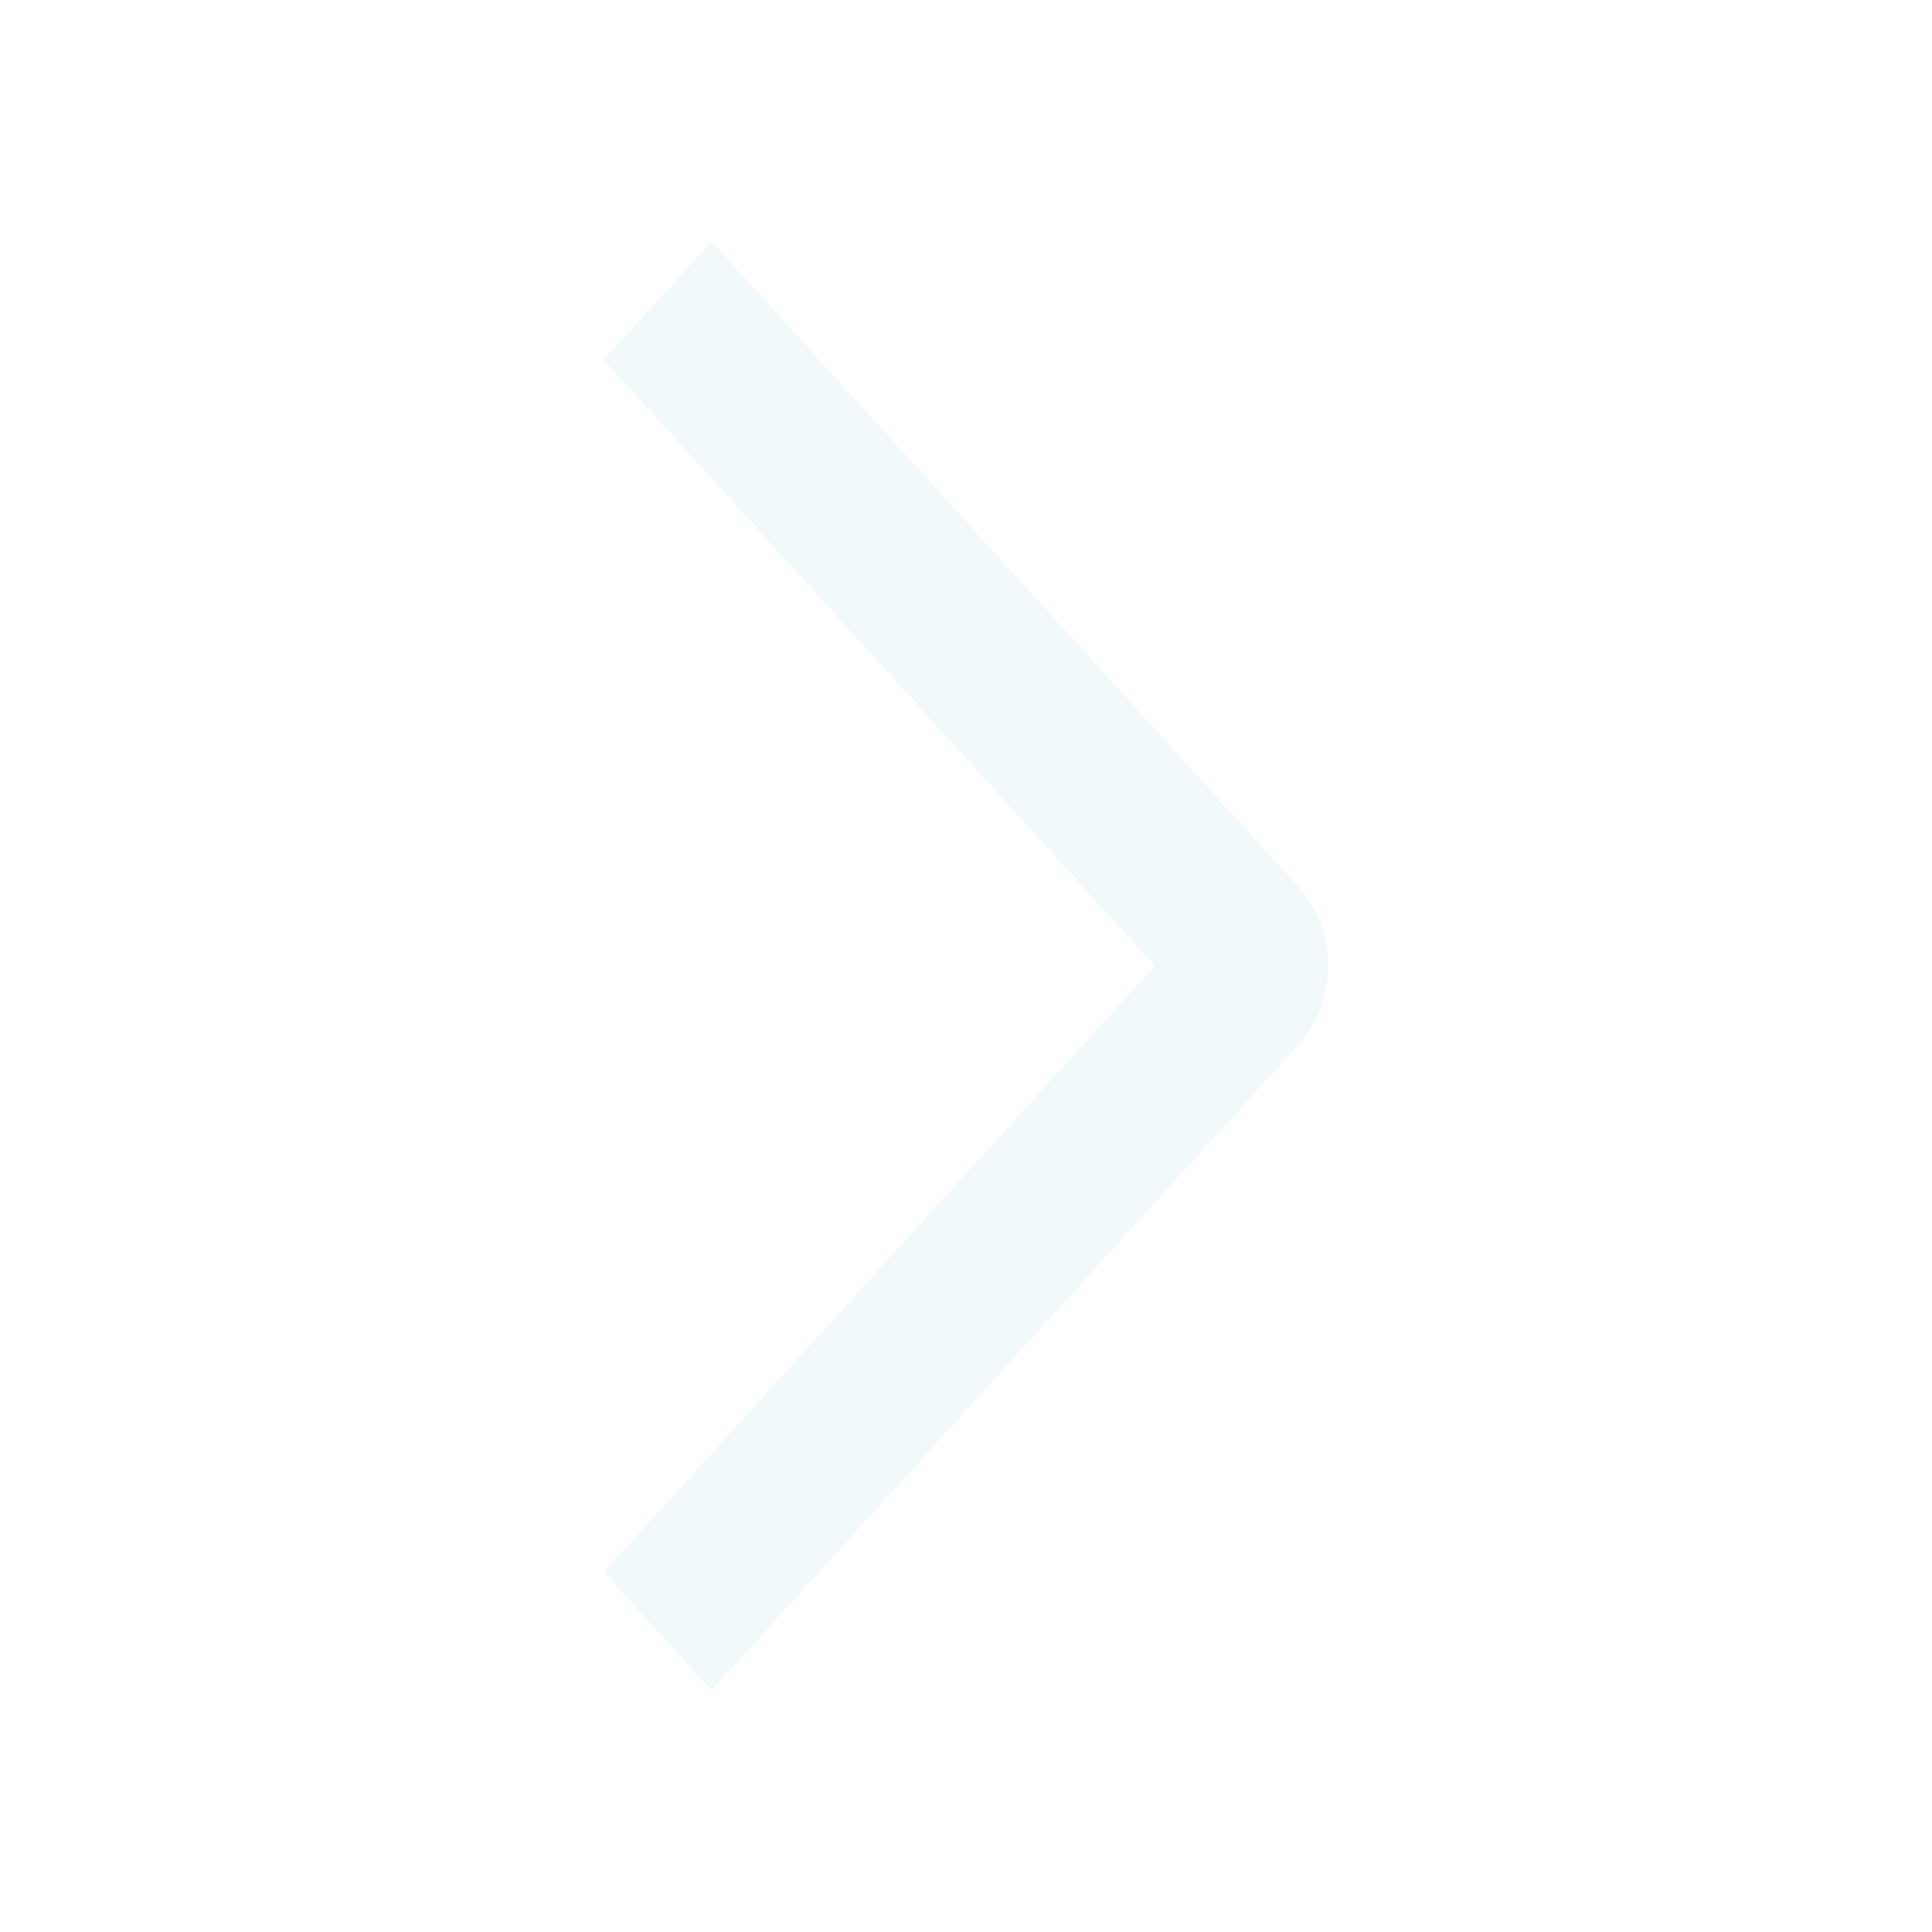
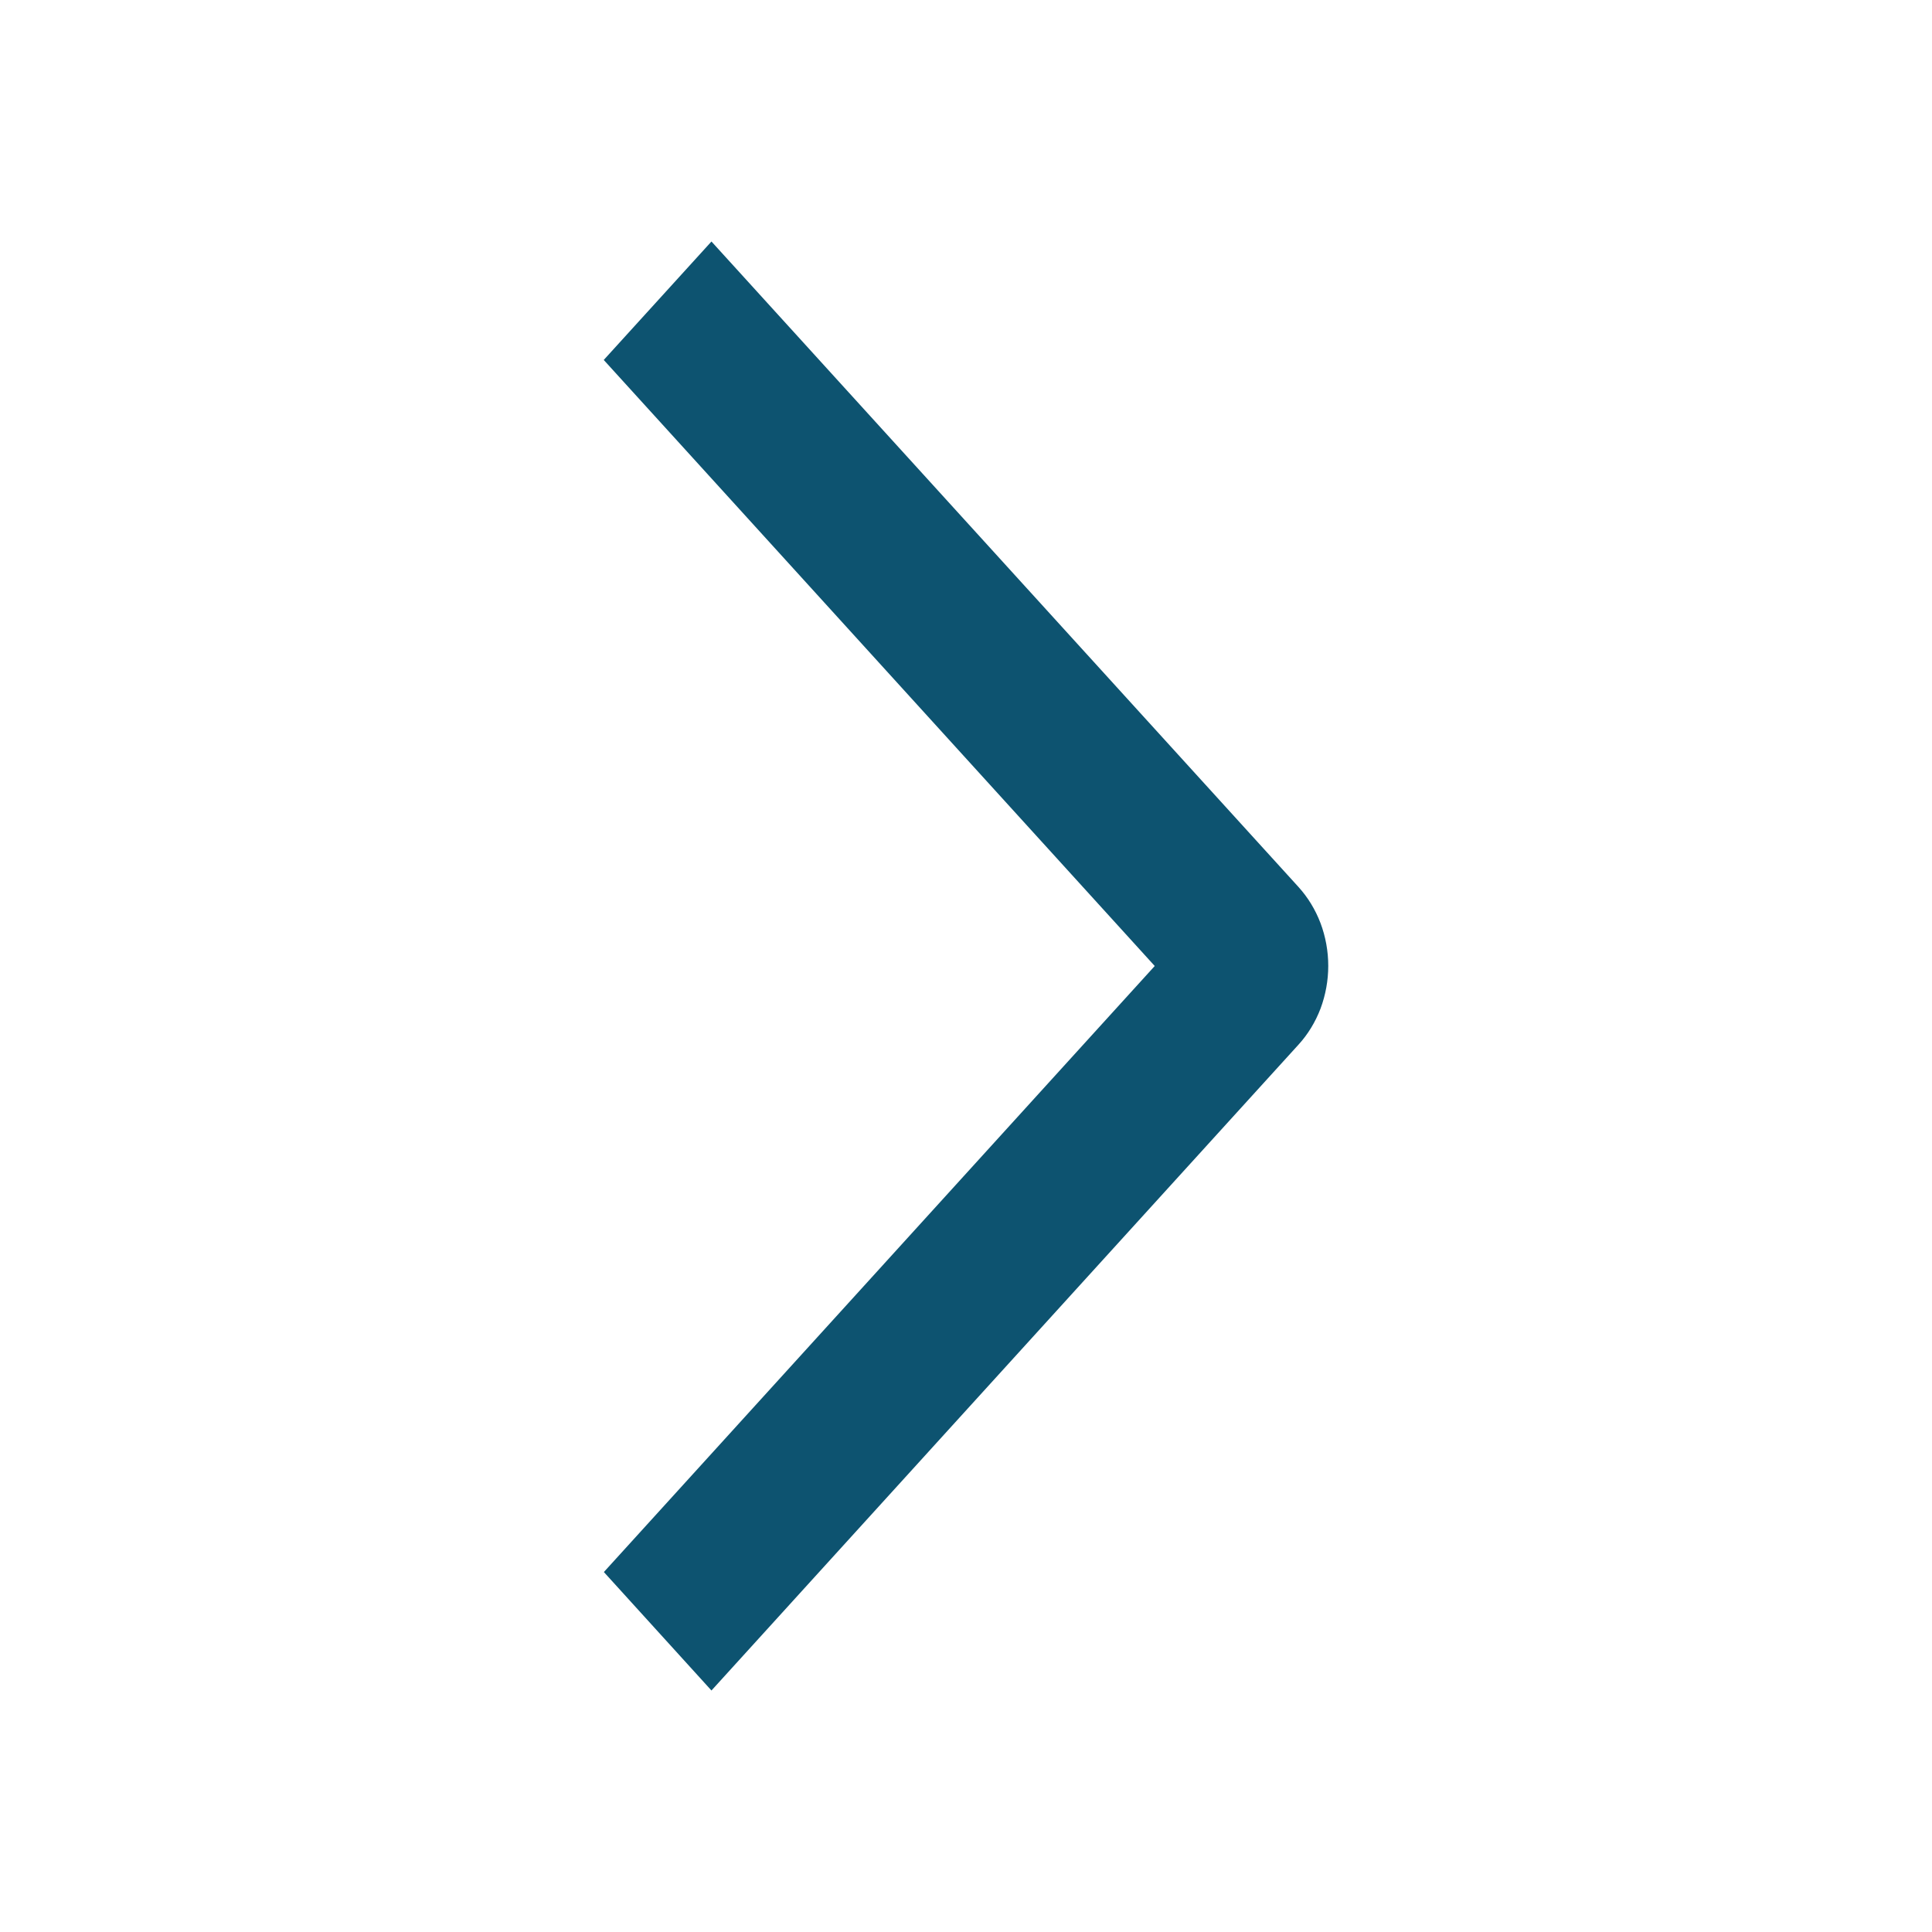
<svg xmlns="http://www.w3.org/2000/svg" width="16" height="16" viewBox="0 0 16 16" fill="currentColor">
  <g id="state=right">
-     <path id="Vector" d="M5 2.981L5.892 2L10.753 7.345C10.831 7.431 10.893 7.532 10.936 7.645C10.978 7.757 11 7.877 11 7.999C11 8.12 10.978 8.24 10.936 8.353C10.893 8.465 10.831 8.567 10.753 8.652L5.892 14L5.001 13.019L9.563 8L5 2.981Z" fill="#f2f9fa" />
+     <path id="Vector" d="M5 2.981L5.892 2L10.753 7.345C10.831 7.431 10.893 7.532 10.936 7.645C10.978 7.757 11 7.877 11 7.999C11 8.12 10.978 8.24 10.936 8.353C10.893 8.465 10.831 8.567 10.753 8.652L5.892 14L5.001 13.019L9.563 8L5 2.981Z" fill="#0d5370" />
  </g>
</svg>
